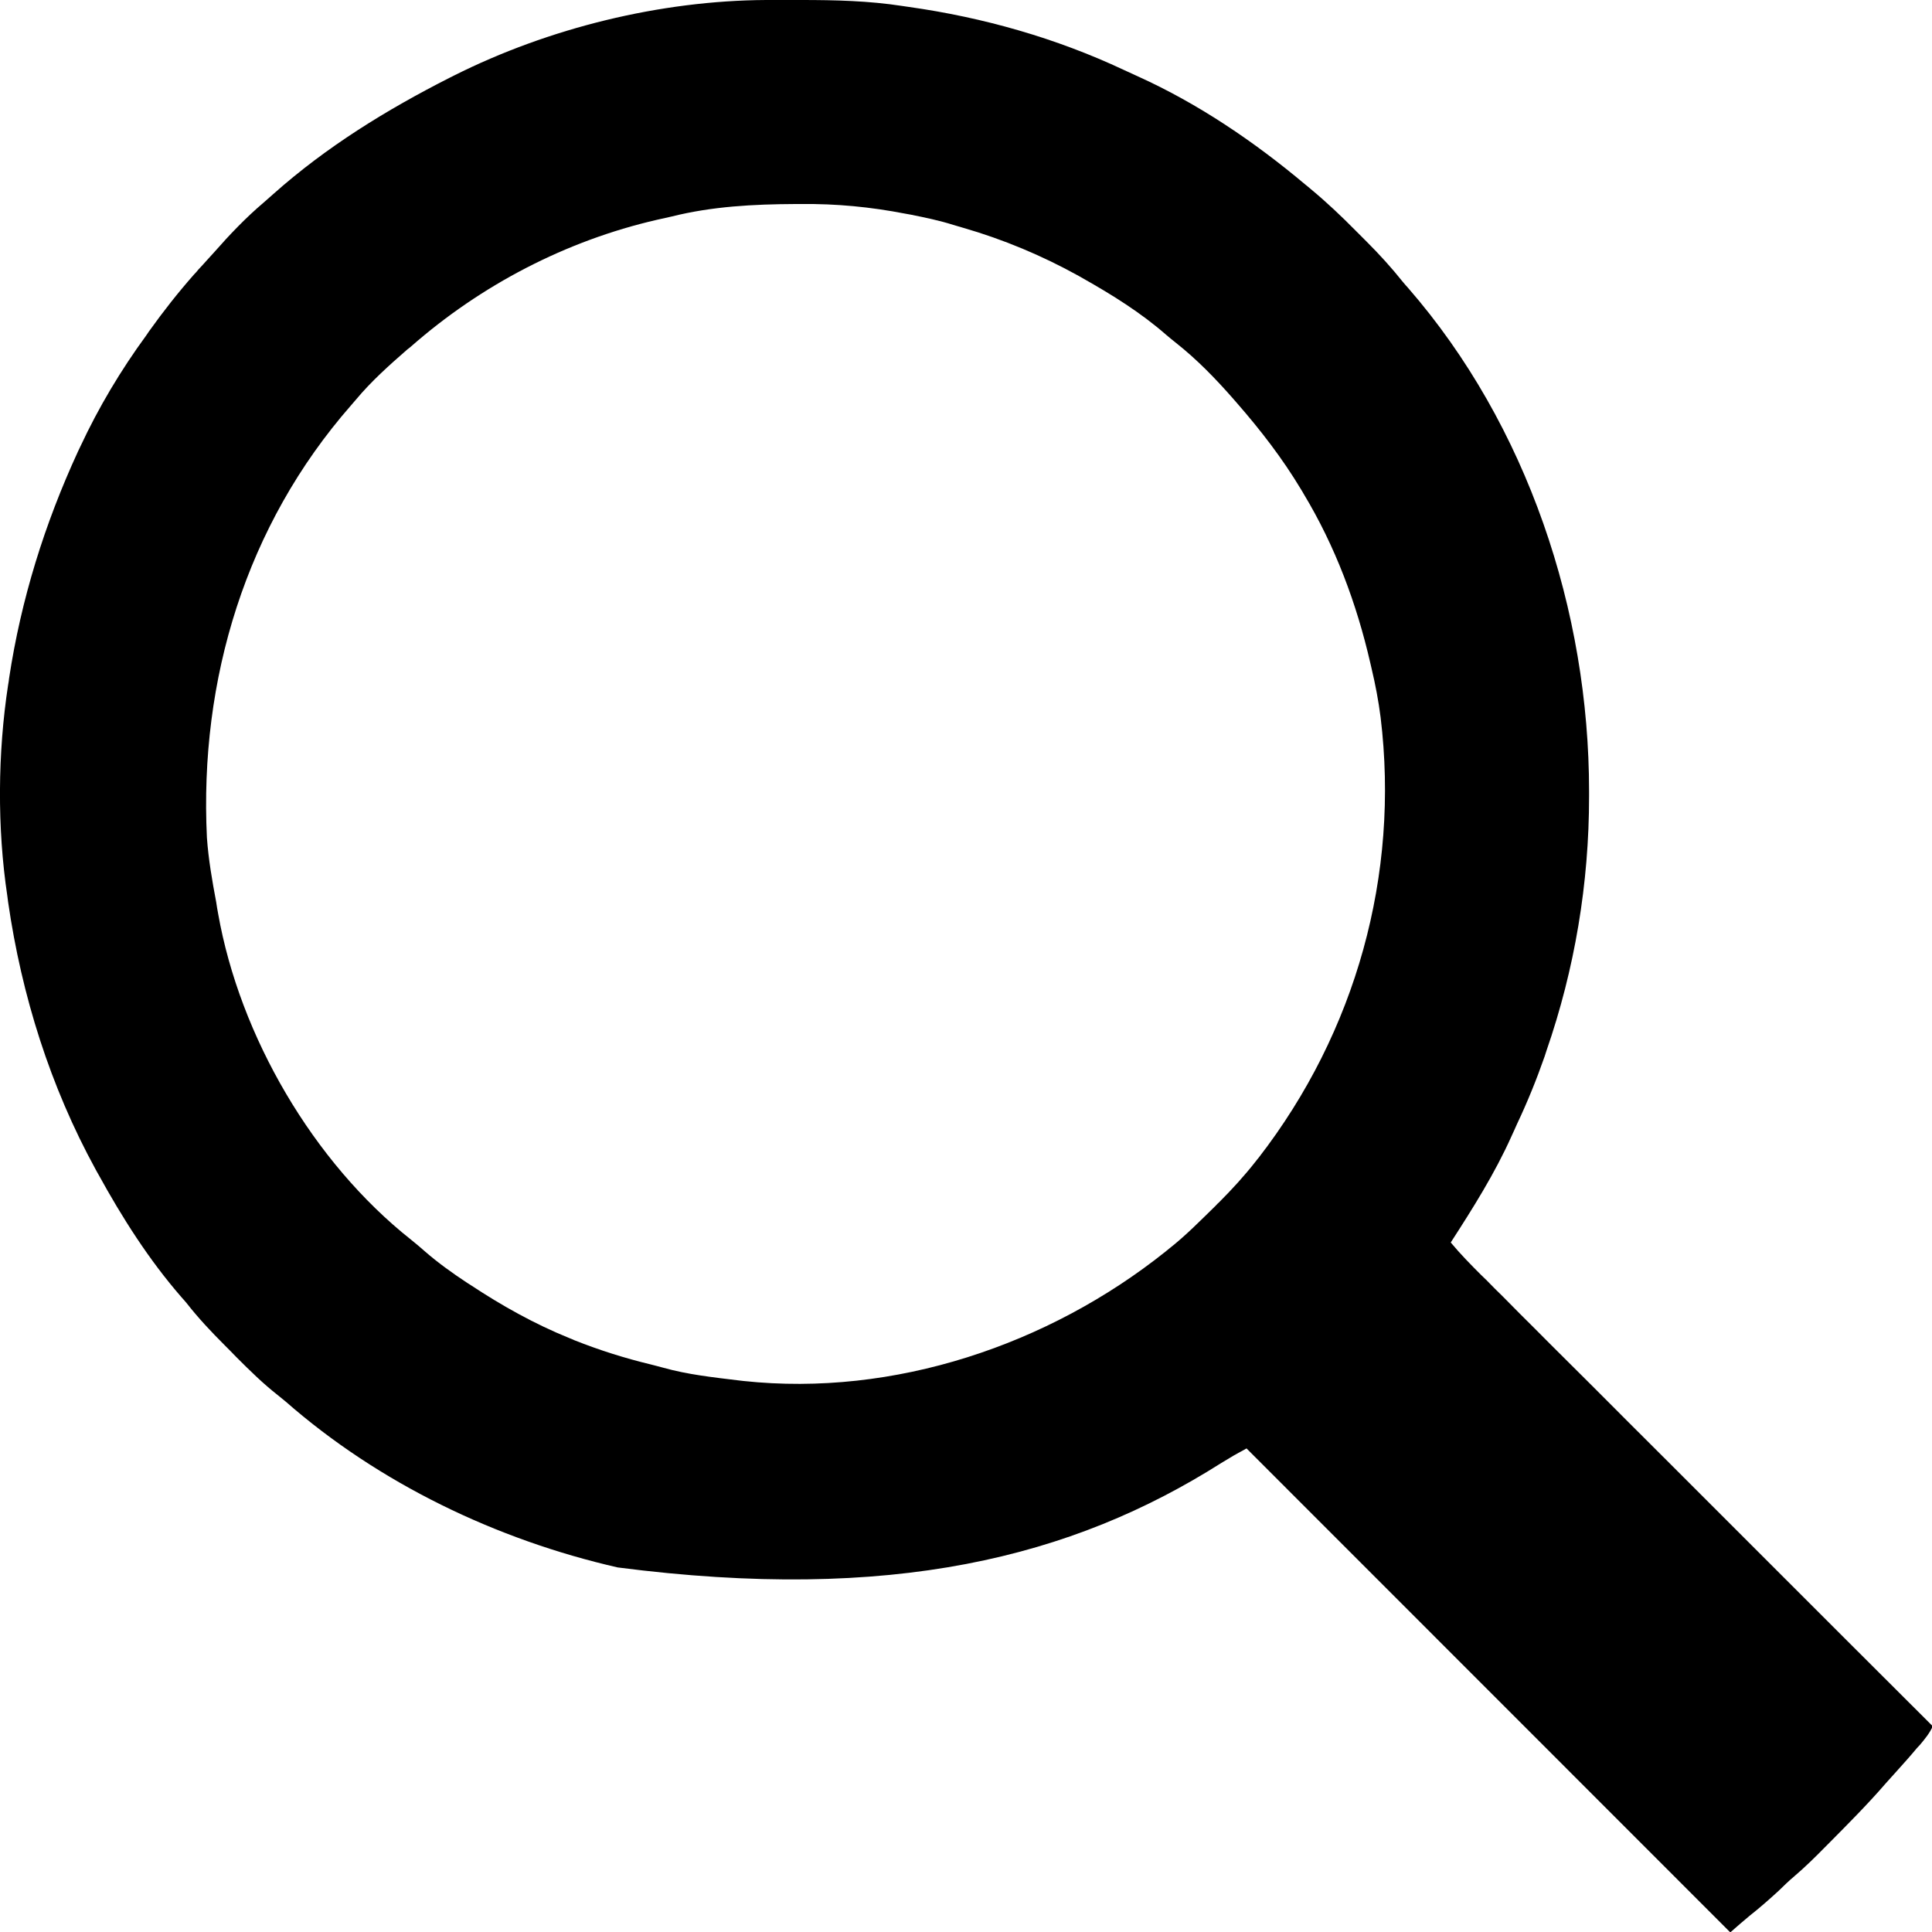
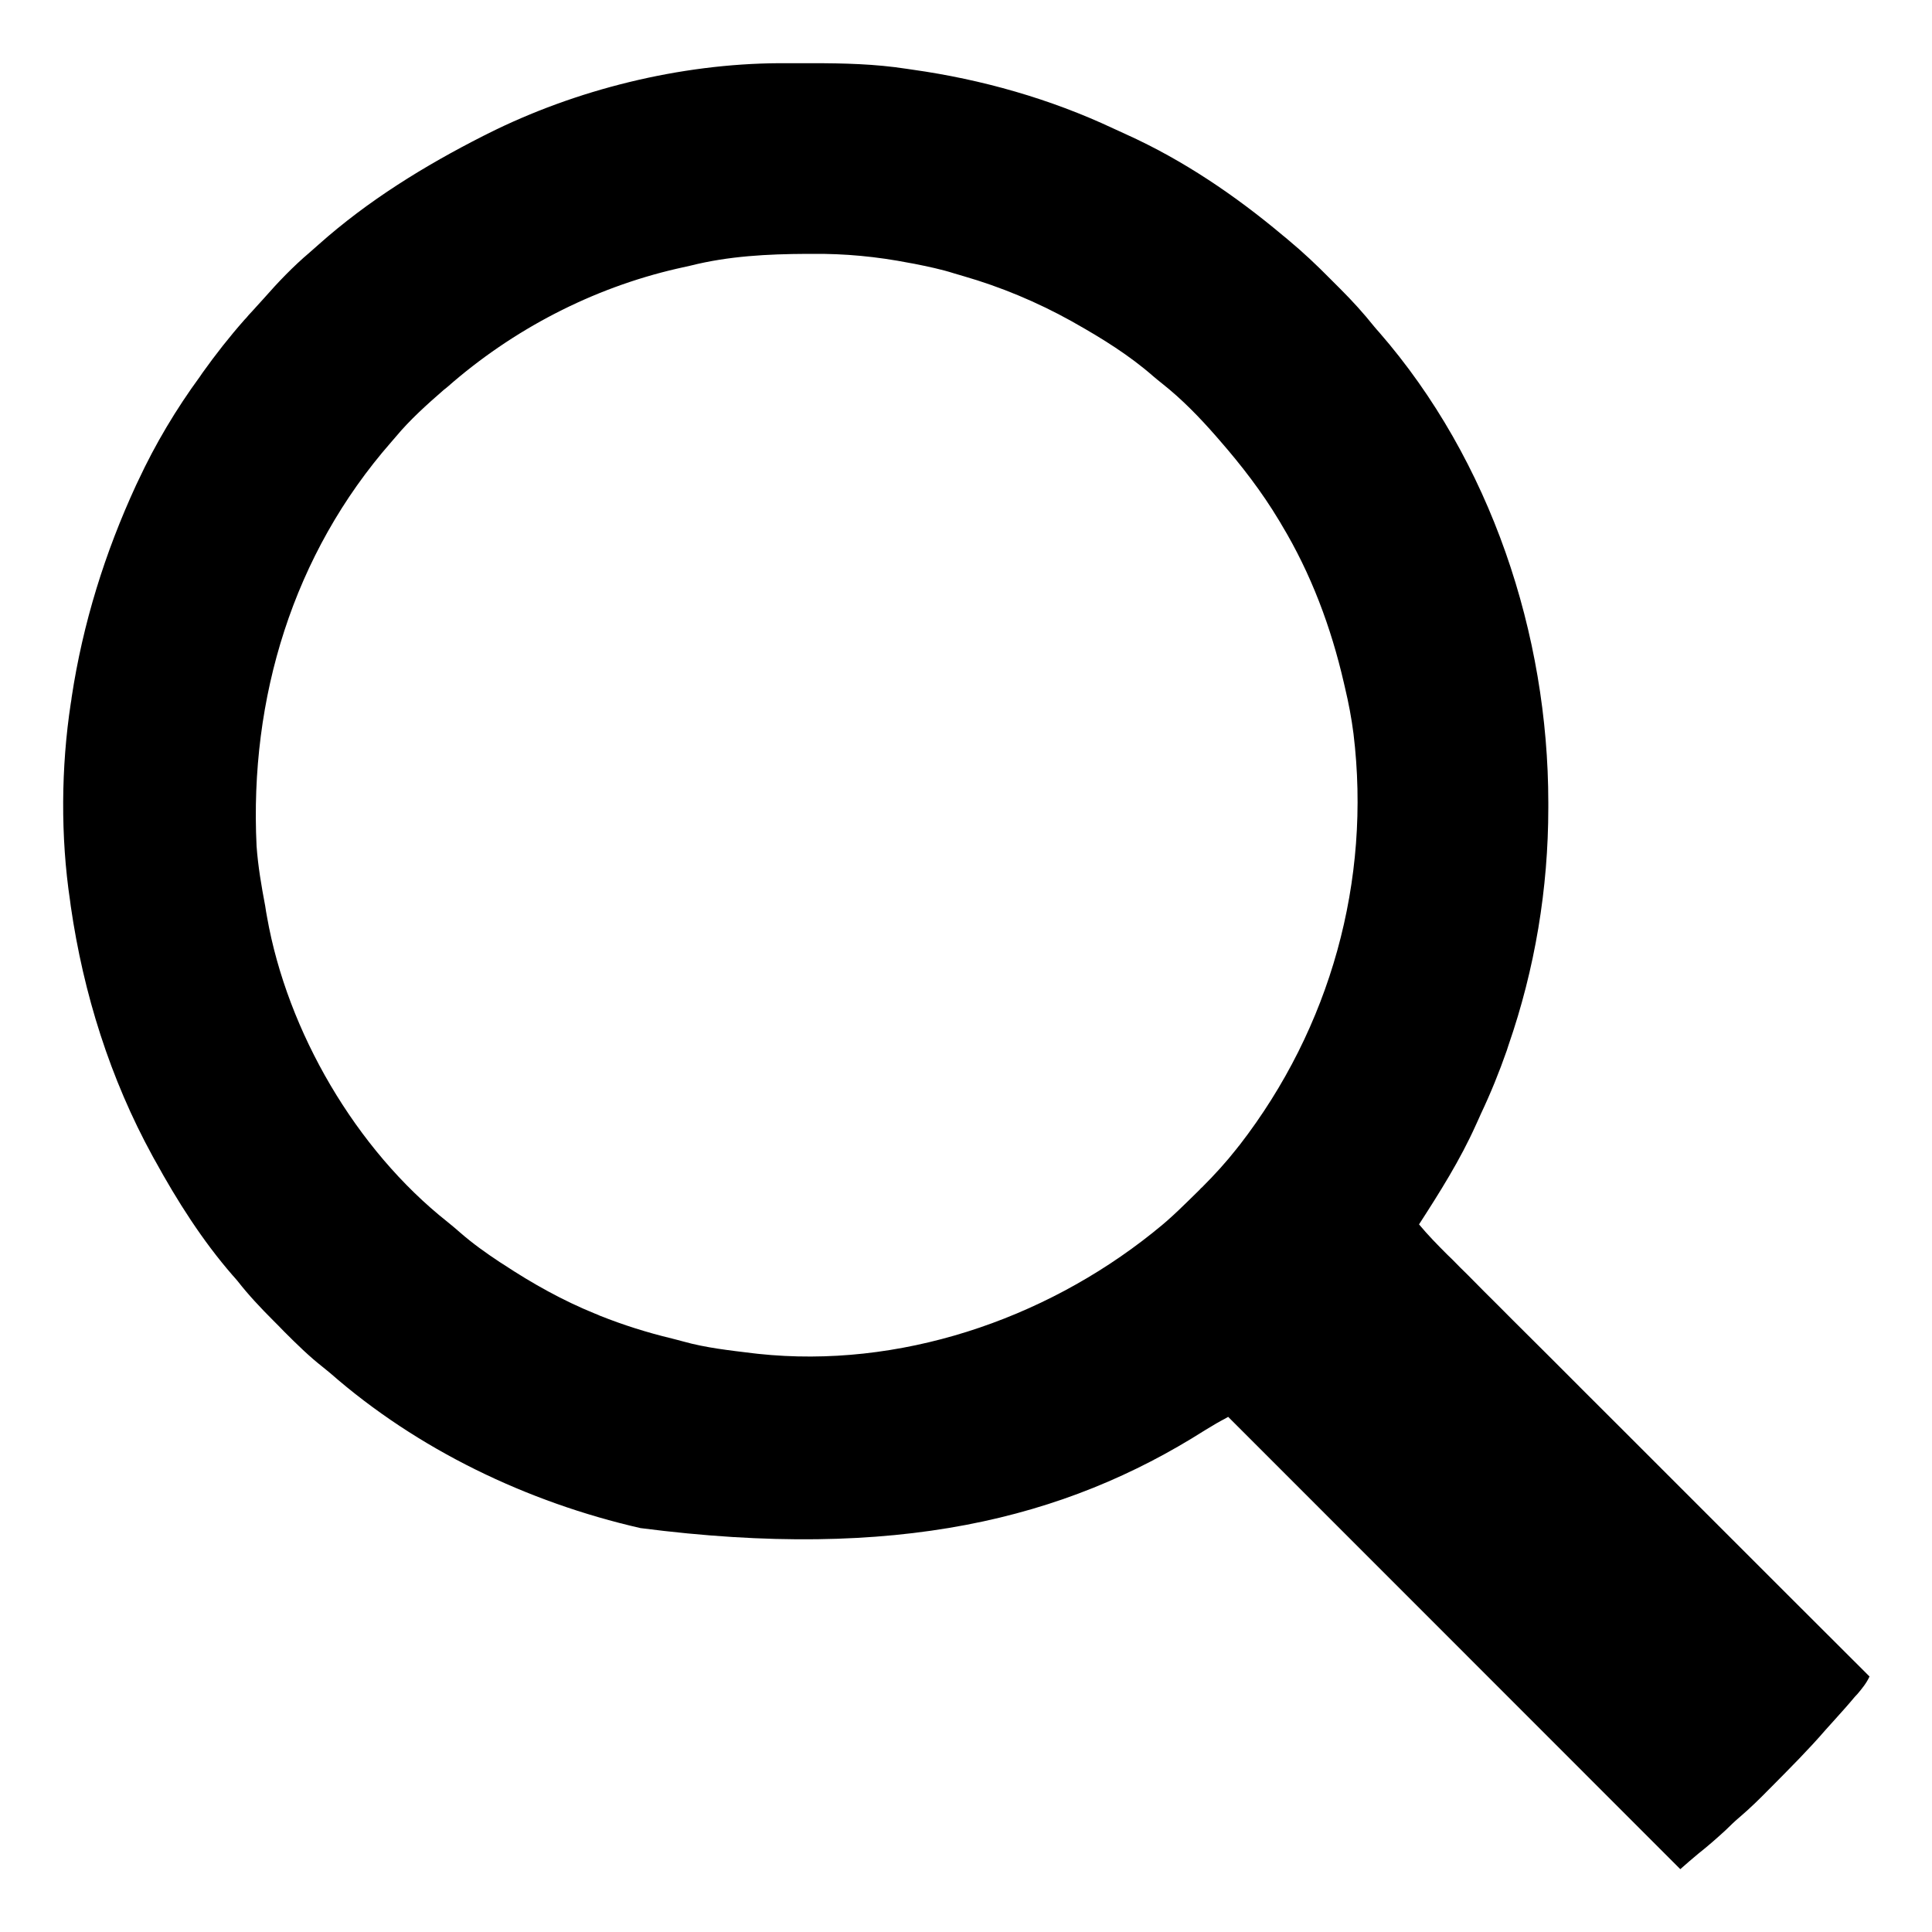
- <svg xmlns="http://www.w3.org/2000/svg" width="27" height="27" viewBox="0 0 10 10" fill="none">
+ <svg xmlns="http://www.w3.org/2000/svg" width="27" height="27" viewBox="-0.35 -0.35 10.7 10.7" fill="none">
  <path d="M3.965 0C3.977 0 3.988 0 4 0C4.036 9.77951e-05 4.073 3.63104e-05 4.109 1.94724e-05C4.121 1.30466e-05 4.134 6.6206e-06 4.146 0C4.323 0 4.496 0.004 4.671 0.031C4.682 0.033 4.693 0.034 4.705 0.036C5.088 0.09 5.466 0.197 5.817 0.362C5.841 0.373 5.865 0.384 5.889 0.395C6.203 0.537 6.493 0.734 6.756 0.955C6.766 0.963 6.776 0.971 6.785 0.979C6.867 1.047 6.943 1.119 7.017 1.194C7.036 1.213 7.054 1.231 7.073 1.25C7.14 1.317 7.202 1.385 7.261 1.459C7.27 1.47 7.279 1.48 7.288 1.49C7.906 2.2 8.225 3.163 8.225 4.096C8.225 4.109 8.225 4.109 8.225 4.123C8.225 4.572 8.151 5.016 8.004 5.44C8.001 5.449 7.998 5.458 7.995 5.468C7.953 5.588 7.906 5.704 7.852 5.818C7.843 5.839 7.833 5.86 7.824 5.88C7.737 6.074 7.624 6.253 7.509 6.431C7.558 6.49 7.611 6.544 7.665 6.598C7.675 6.608 7.686 6.618 7.696 6.628C7.723 6.656 7.751 6.684 7.779 6.711C7.809 6.741 7.838 6.771 7.868 6.801C7.92 6.853 7.972 6.904 8.023 6.956C8.098 7.031 8.173 7.105 8.248 7.18C8.369 7.301 8.49 7.423 8.612 7.544C8.73 7.662 8.848 7.78 8.965 7.897C8.973 7.905 8.98 7.912 8.987 7.919C9.024 7.956 9.06 7.992 9.097 8.029C9.399 8.331 9.701 8.633 10.004 8.935C9.987 8.972 9.963 9.001 9.937 9.032C9.93 9.04 9.93 9.04 9.922 9.048C9.888 9.089 9.852 9.129 9.816 9.169C9.798 9.189 9.78 9.209 9.762 9.229C9.667 9.339 9.564 9.442 9.462 9.545C9.454 9.553 9.454 9.553 9.446 9.561C9.395 9.613 9.343 9.664 9.288 9.711C9.259 9.735 9.233 9.761 9.206 9.787C9.157 9.832 9.108 9.875 9.056 9.916C9.022 9.944 8.989 9.973 8.956 10.002C8.273 9.318 7.589 8.635 6.452 7.497C6.438 7.505 6.424 7.513 6.41 7.52C6.403 7.524 6.395 7.529 6.387 7.533C6.365 7.546 6.343 7.559 6.322 7.572C5.548 8.063 4.614 8.296 3.197 8.113C2.571 7.97 1.963 7.679 1.478 7.254C1.466 7.244 1.453 7.234 1.44 7.223C1.362 7.162 1.293 7.094 1.223 7.024C1.203 7.003 1.183 6.983 1.163 6.963C1.093 6.893 1.027 6.823 0.966 6.745C0.957 6.734 0.948 6.724 0.939 6.714C0.771 6.521 0.632 6.302 0.509 6.078C0.504 6.07 0.5 6.062 0.495 6.053C0.26 5.624 0.112 5.153 0.042 4.669C0.04 4.654 0.04 4.654 0.038 4.638C-0.015 4.285 -0.012 3.898 0.042 3.545C0.045 3.528 0.045 3.528 0.047 3.511C0.109 3.102 0.231 2.711 0.404 2.336C0.408 2.327 0.412 2.319 0.416 2.311C0.51 2.109 0.626 1.915 0.757 1.736C0.762 1.729 0.767 1.721 0.772 1.714C0.845 1.612 0.921 1.515 1.004 1.421C1.012 1.413 1.02 1.404 1.027 1.395C1.041 1.38 1.056 1.364 1.07 1.348C1.083 1.334 1.096 1.319 1.11 1.304C1.189 1.214 1.273 1.126 1.364 1.049C1.381 1.034 1.398 1.019 1.415 1.004C1.689 0.76 2.001 0.568 2.328 0.402C2.335 0.399 2.342 0.395 2.35 0.391C2.84 0.145 3.417 0.003 3.965 0ZM3.475 1.121C3.45 1.127 3.424 1.132 3.399 1.138C2.93 1.246 2.49 1.475 2.128 1.793C2.122 1.798 2.115 1.804 2.108 1.809C2.015 1.89 1.921 1.974 1.842 2.069C1.834 2.079 1.825 2.088 1.817 2.098C1.273 2.719 1.031 3.517 1.071 4.336C1.079 4.448 1.098 4.558 1.119 4.669C1.122 4.689 1.125 4.709 1.129 4.729C1.241 5.363 1.621 6.016 2.128 6.417C2.152 6.436 2.175 6.456 2.198 6.476C2.268 6.537 2.341 6.589 2.418 6.64C2.424 6.644 2.43 6.648 2.437 6.652C2.599 6.759 2.767 6.853 2.947 6.926C2.956 6.929 2.964 6.933 2.973 6.937C3.104 6.989 3.234 7.03 3.371 7.063C3.392 7.068 3.412 7.074 3.432 7.079C3.56 7.115 3.692 7.129 3.823 7.145C3.832 7.146 3.84 7.147 3.849 7.148C4.627 7.231 5.427 6.962 6.033 6.478C6.038 6.474 6.044 6.469 6.05 6.464C6.137 6.396 6.214 6.317 6.293 6.24C6.298 6.234 6.303 6.229 6.309 6.224C6.377 6.156 6.44 6.087 6.499 6.012C6.504 6.005 6.51 5.998 6.515 5.992C7.018 5.342 7.245 4.528 7.146 3.713C7.135 3.627 7.119 3.543 7.099 3.459C7.096 3.446 7.096 3.446 7.093 3.433C7.022 3.124 6.911 2.827 6.747 2.555C6.743 2.547 6.738 2.54 6.734 2.533C6.638 2.373 6.526 2.228 6.404 2.088C6.394 2.076 6.394 2.076 6.384 2.065C6.293 1.961 6.195 1.86 6.086 1.774C6.069 1.761 6.053 1.747 6.036 1.733C5.906 1.619 5.755 1.525 5.604 1.44C5.597 1.436 5.59 1.432 5.583 1.428C5.394 1.323 5.193 1.239 4.985 1.179C4.968 1.174 4.951 1.169 4.934 1.164C4.862 1.141 4.788 1.126 4.714 1.111C4.705 1.109 4.695 1.108 4.686 1.106C4.506 1.071 4.329 1.054 4.146 1.056C4.132 1.056 4.132 1.056 4.117 1.056C3.901 1.057 3.686 1.068 3.475 1.121Z" fill="black" />
</svg>
